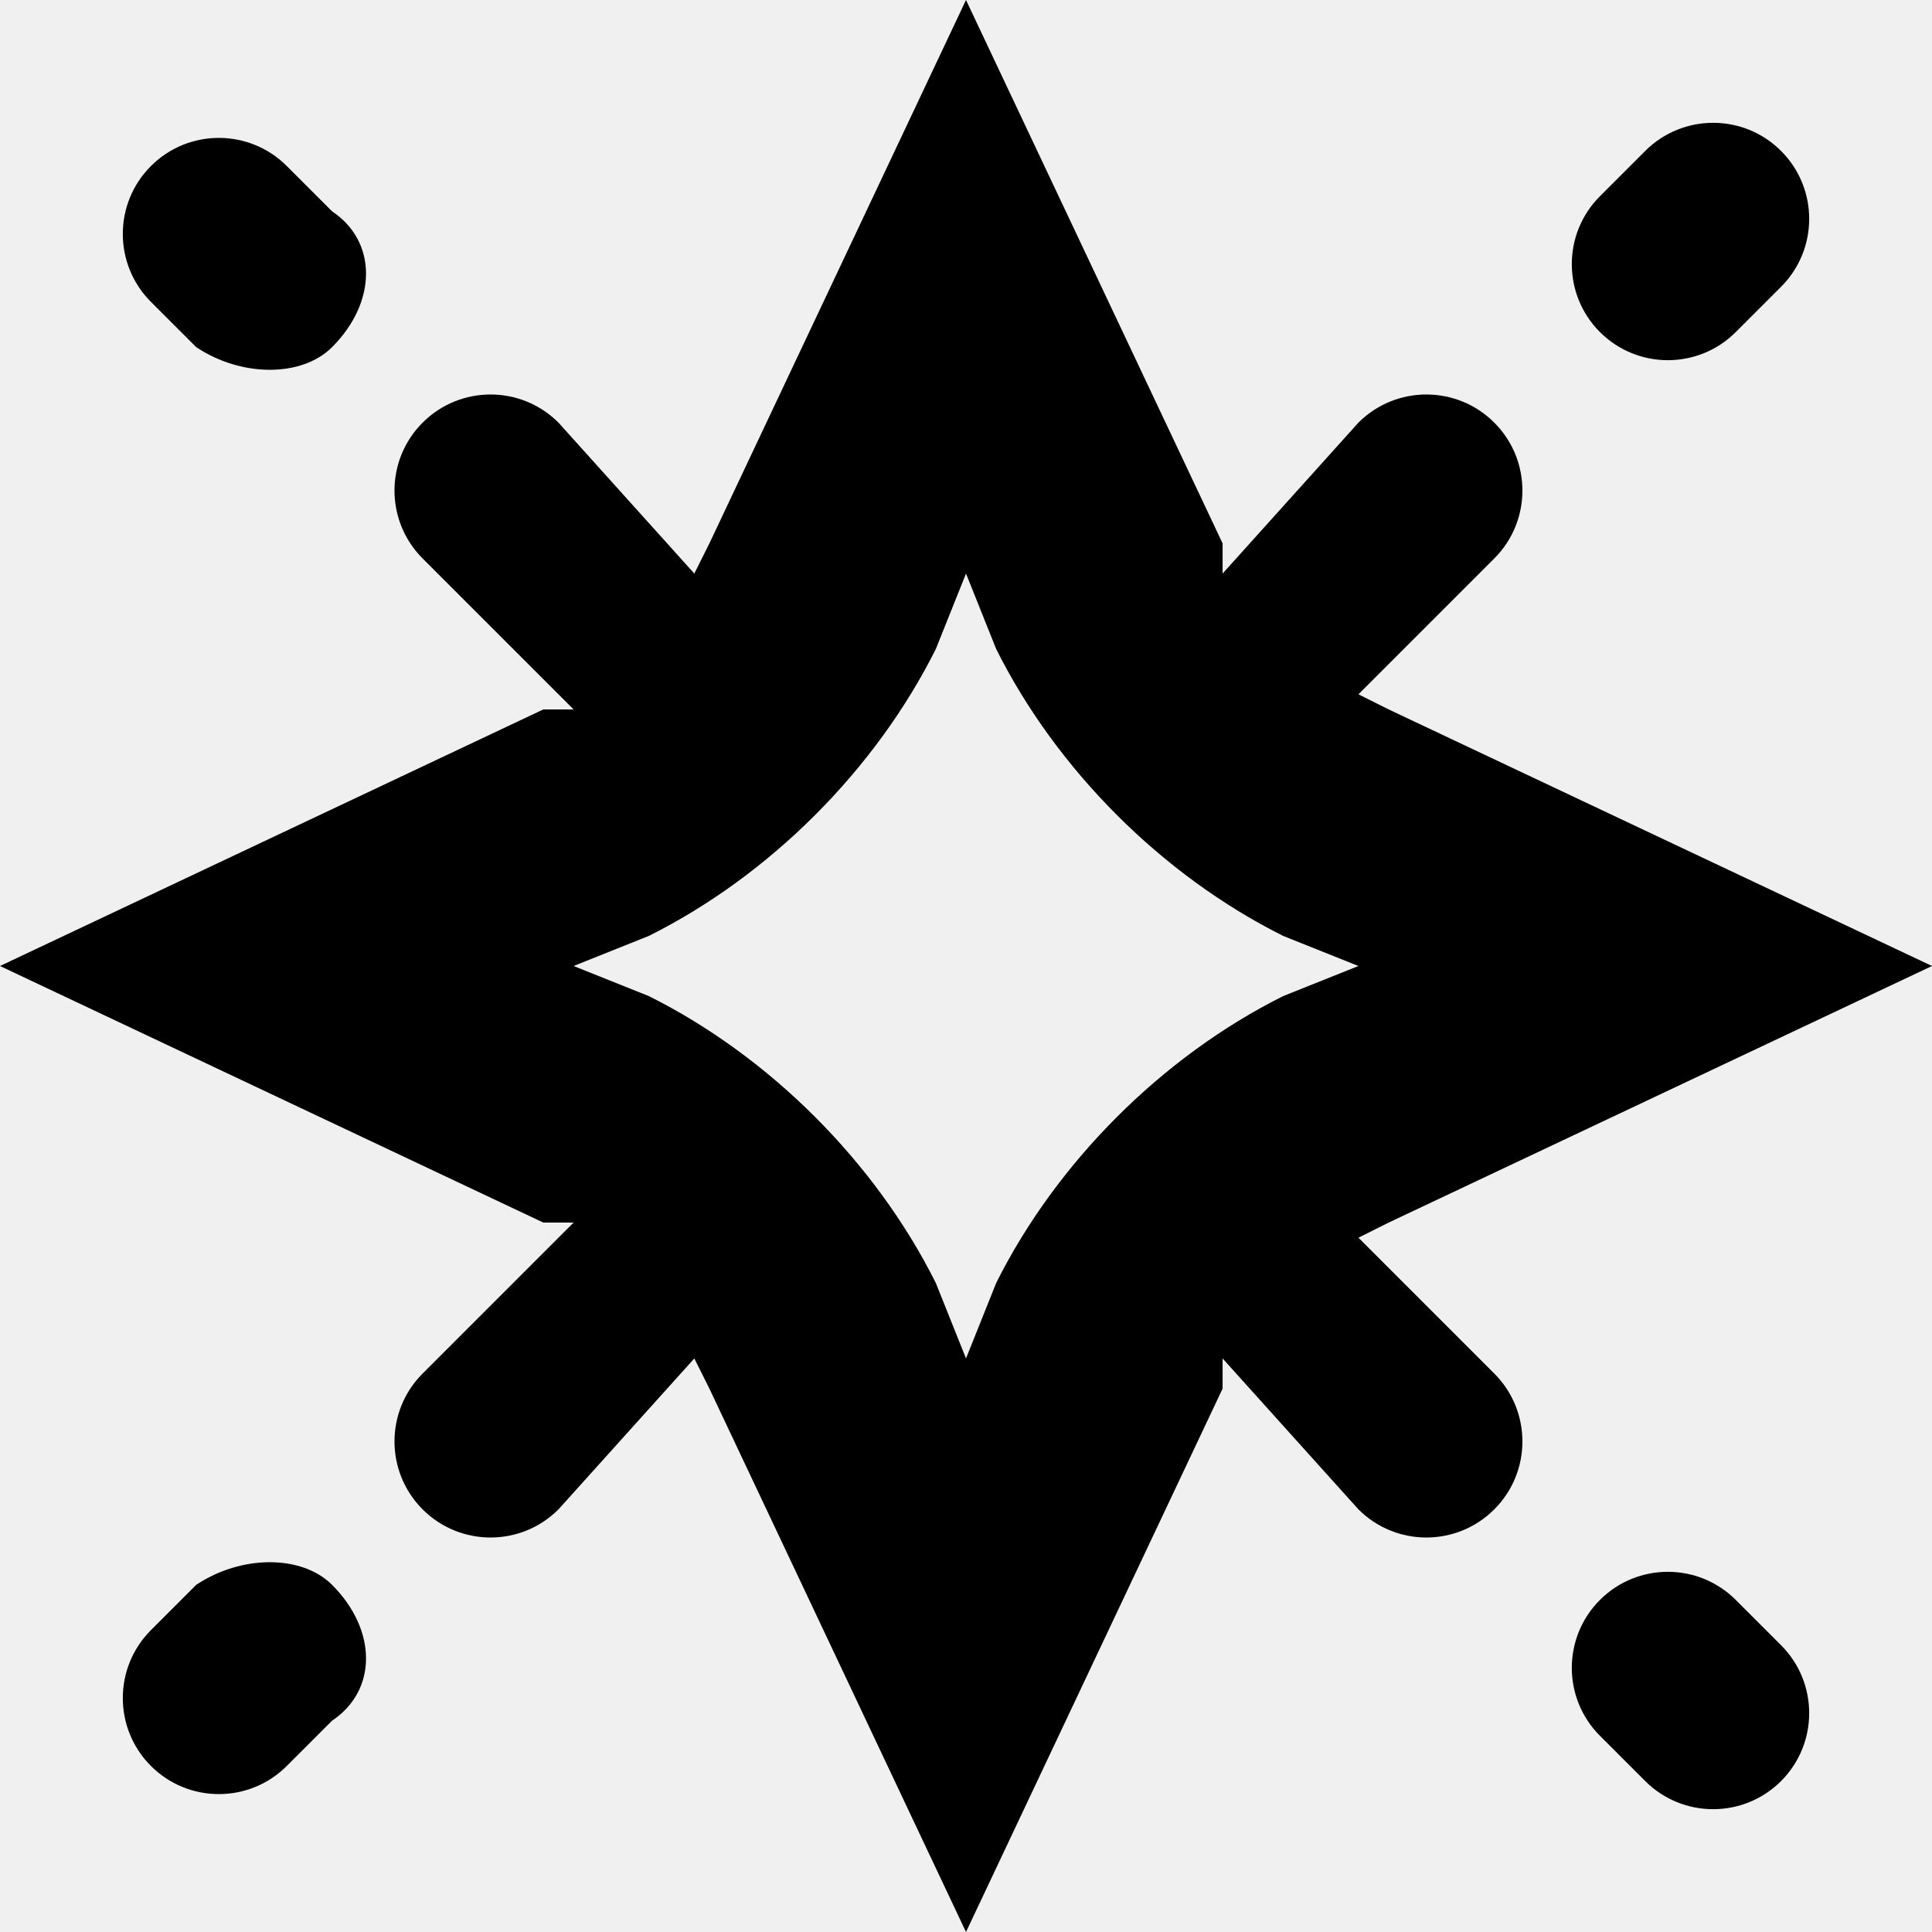
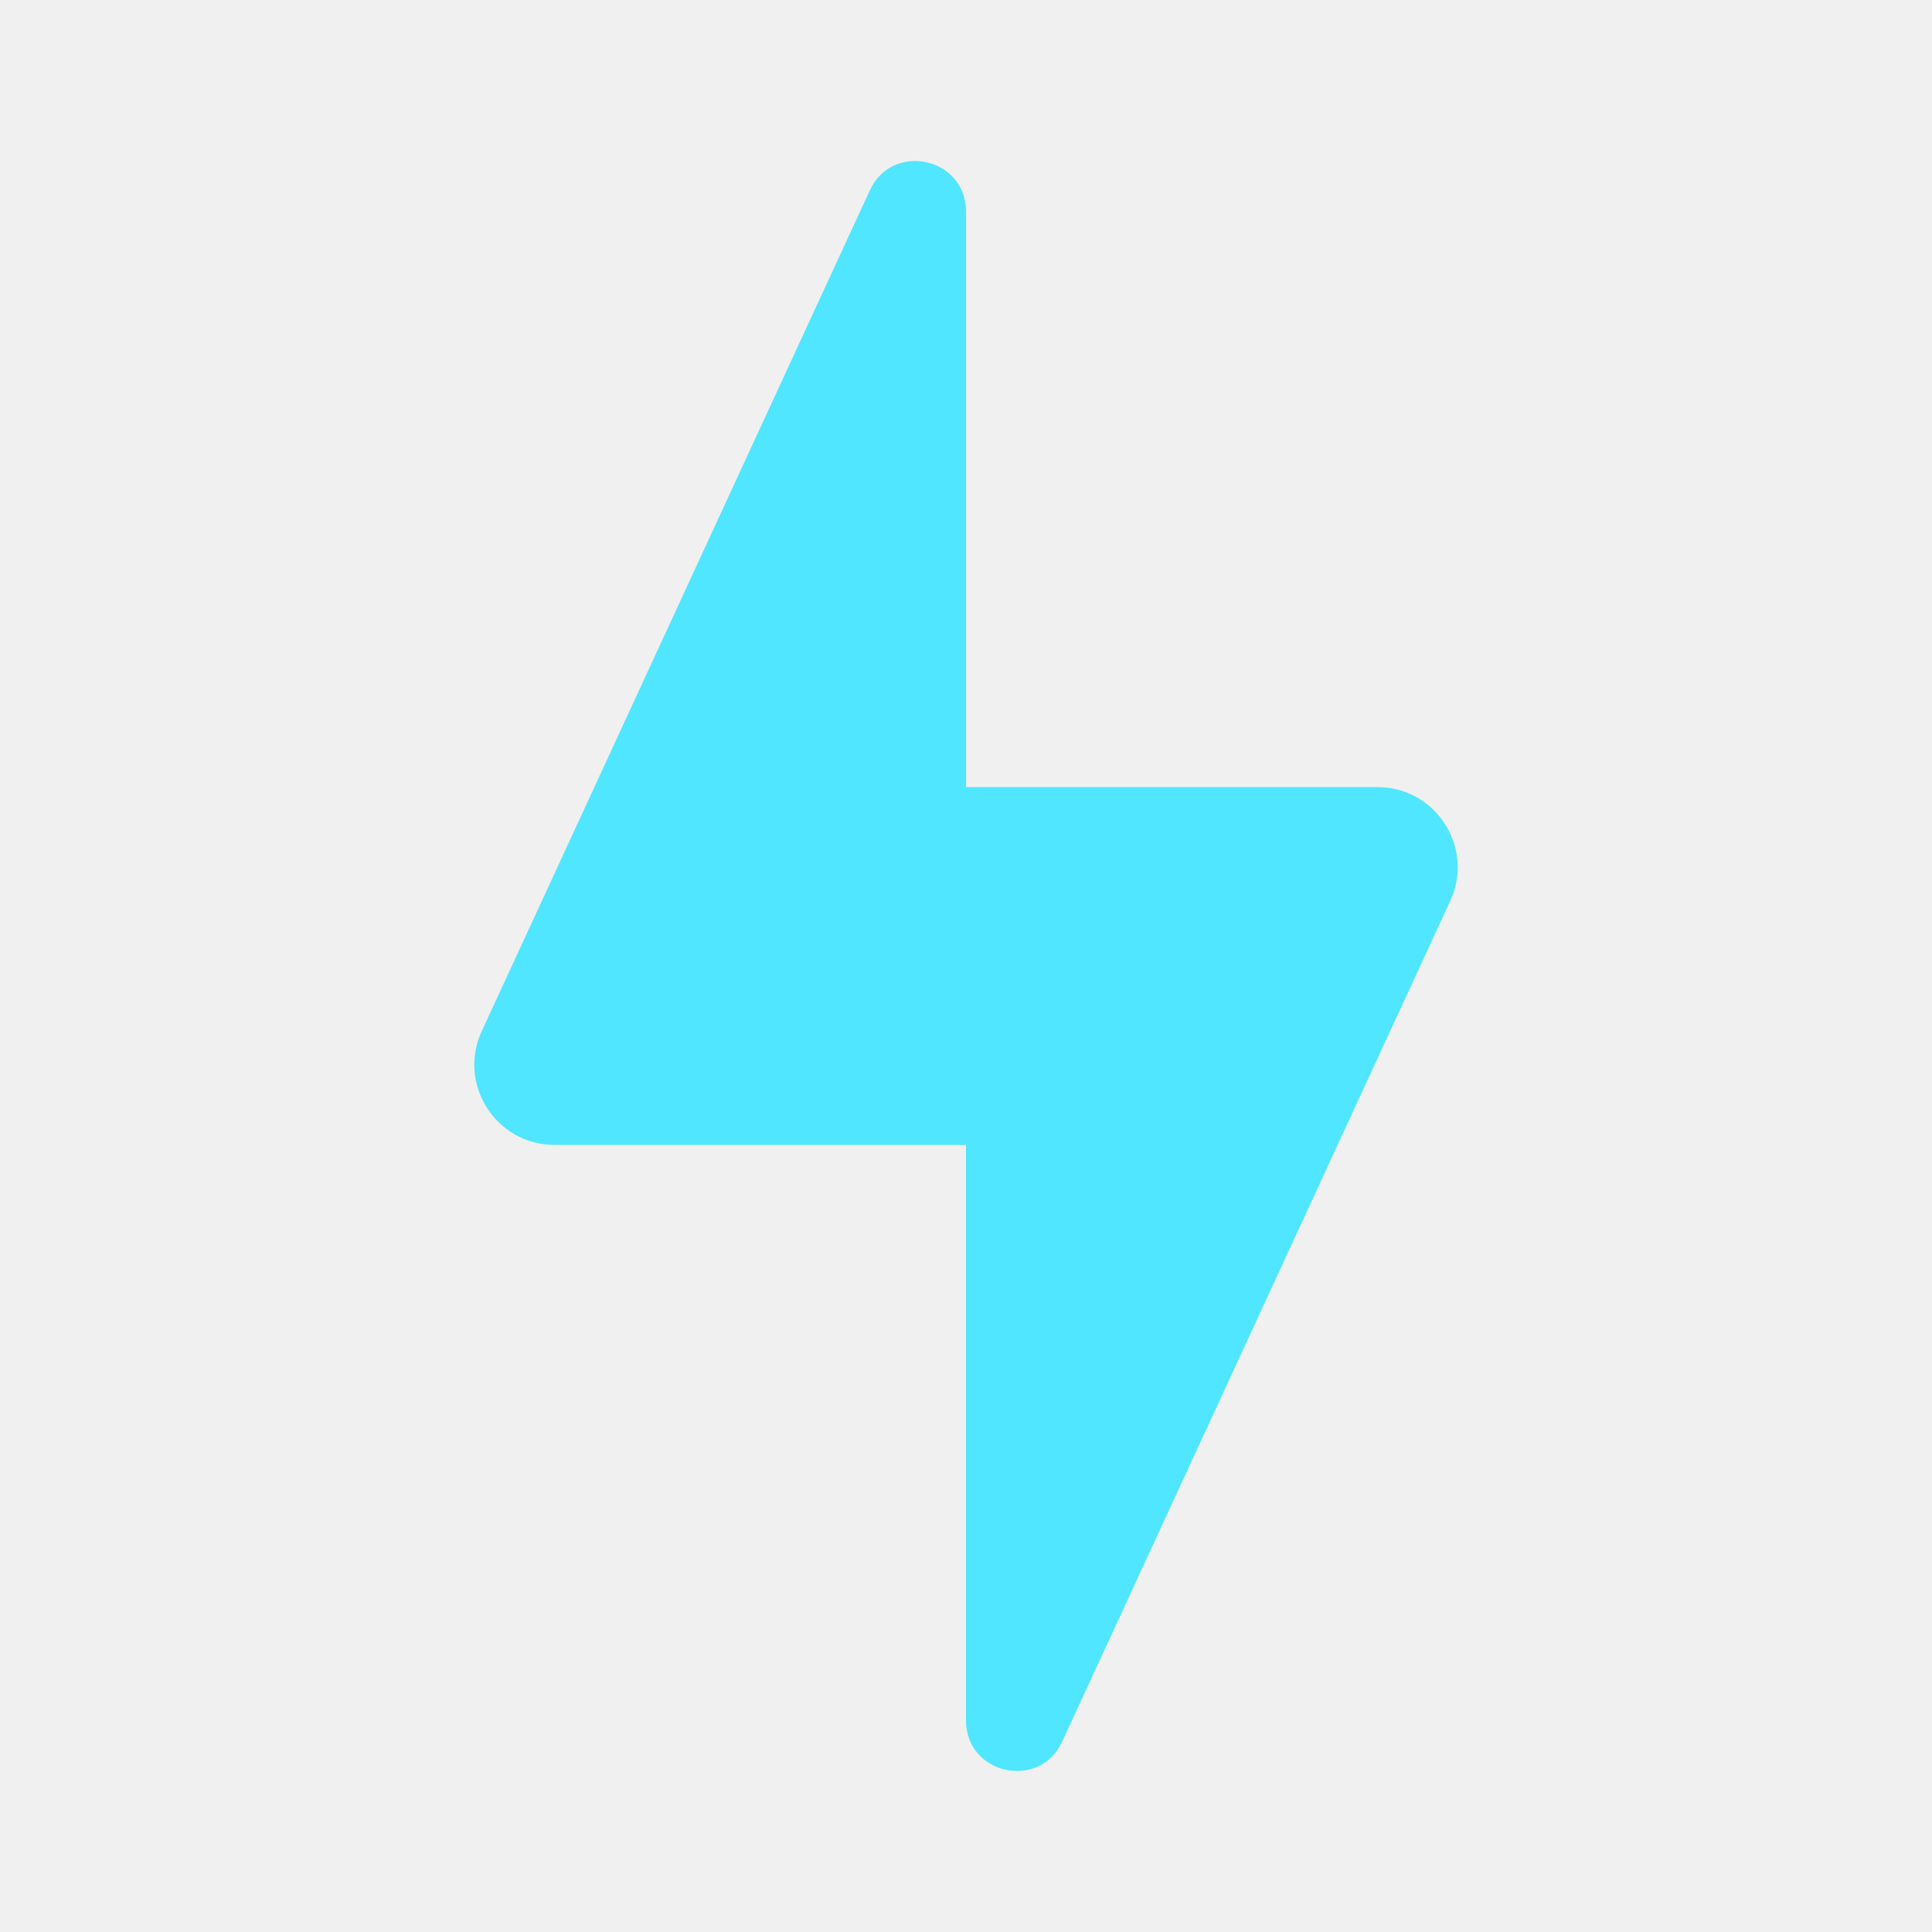
- <svg xmlns="http://www.w3.org/2000/svg" viewBox="0 0 128 128">
-   <path fill-rule="evenodd" d="M81 36 64 0 47 36l-1 2-9-10a6 6 0 0 0-9 9l10 10h-2L0 64l36 17h2L28 91a6 6 0 1 0 9 9l9-10 1 2 17 36 17-36v-2l9 10a6 6 0 1 0 9-9l-9-9 2-1 36-17-36-17-2-1 9-9a6 6 0 1 0-9-9l-9 10v-2Zm-17 2-2 5c-4 8-11 15-19 19l-5 2 5 2c8 4 15 11 19 19l2 5 2-5c4-8 11-15 19-19l5-2-5-2c-8-4-15-11-19-19l-2-5Z" clip-rule="evenodd" />
-   <path d="M118 19a6 6 0 0 0-9-9l-3 3a6 6 0 1 0 9 9l3-3Zm-96 4c-2 2-6 2-9 0l-3-3a6 6 0 1 1 9-9l3 3c3 2 3 6 0 9Zm0 82c-2-2-6-2-9 0l-3 3a6 6 0 1 0 9 9l3-3c3-2 3-6 0-9Zm96 4a6 6 0 0 1-9 9l-3-3a6 6 0 1 1 9-9l3 3Z" />
-   <style>path{fill:#000}@media (prefers-color-scheme:dark){path{fill:#fff}}</style>
+ <svg xmlns="http://www.w3.org/2000/svg" viewBox="0 0 48 48">
+   <path fill="#50e6ff" d="M24,42.746V28.445H13.778c-1.454,0-2.418-1.507-1.809-2.827l9.642-20.889C22.173,3.51,24,3.911,24,5.254v14.301h10.222c1.454,0,2.418,1.507,1.809,2.827l-9.642,20.889C25.827,44.49,24,44.089,24,42.746z" />
</svg>
